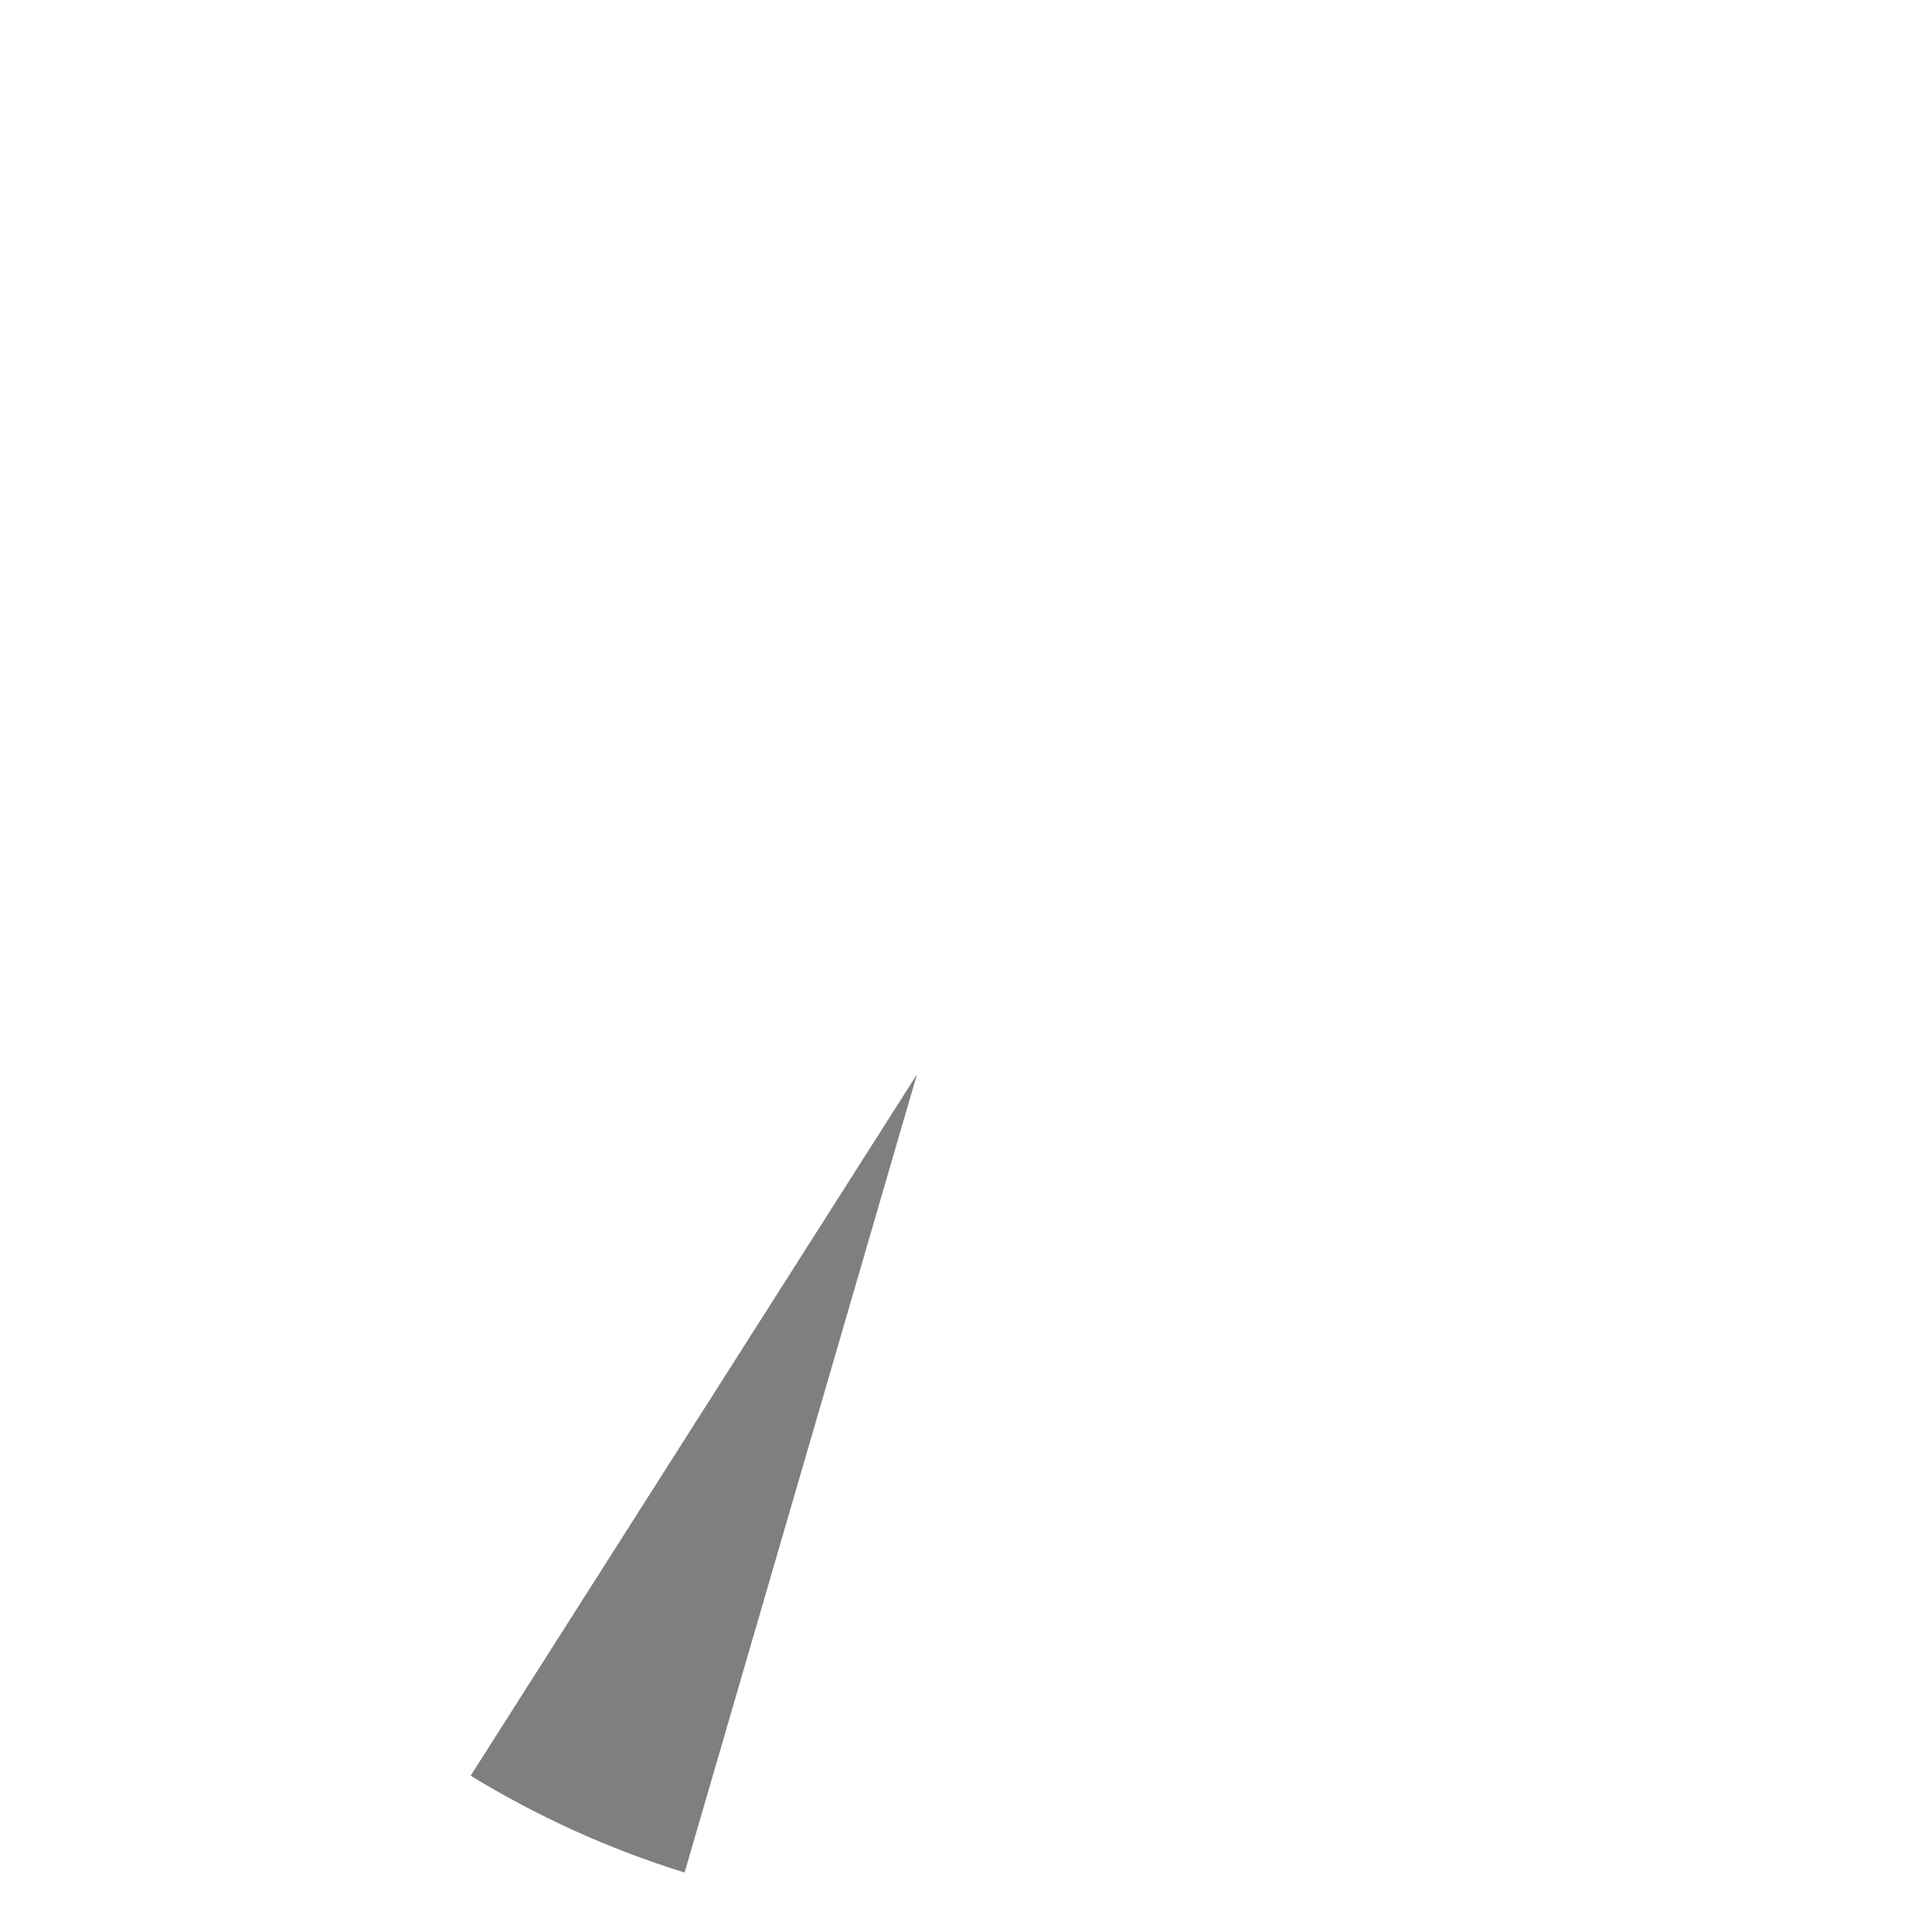
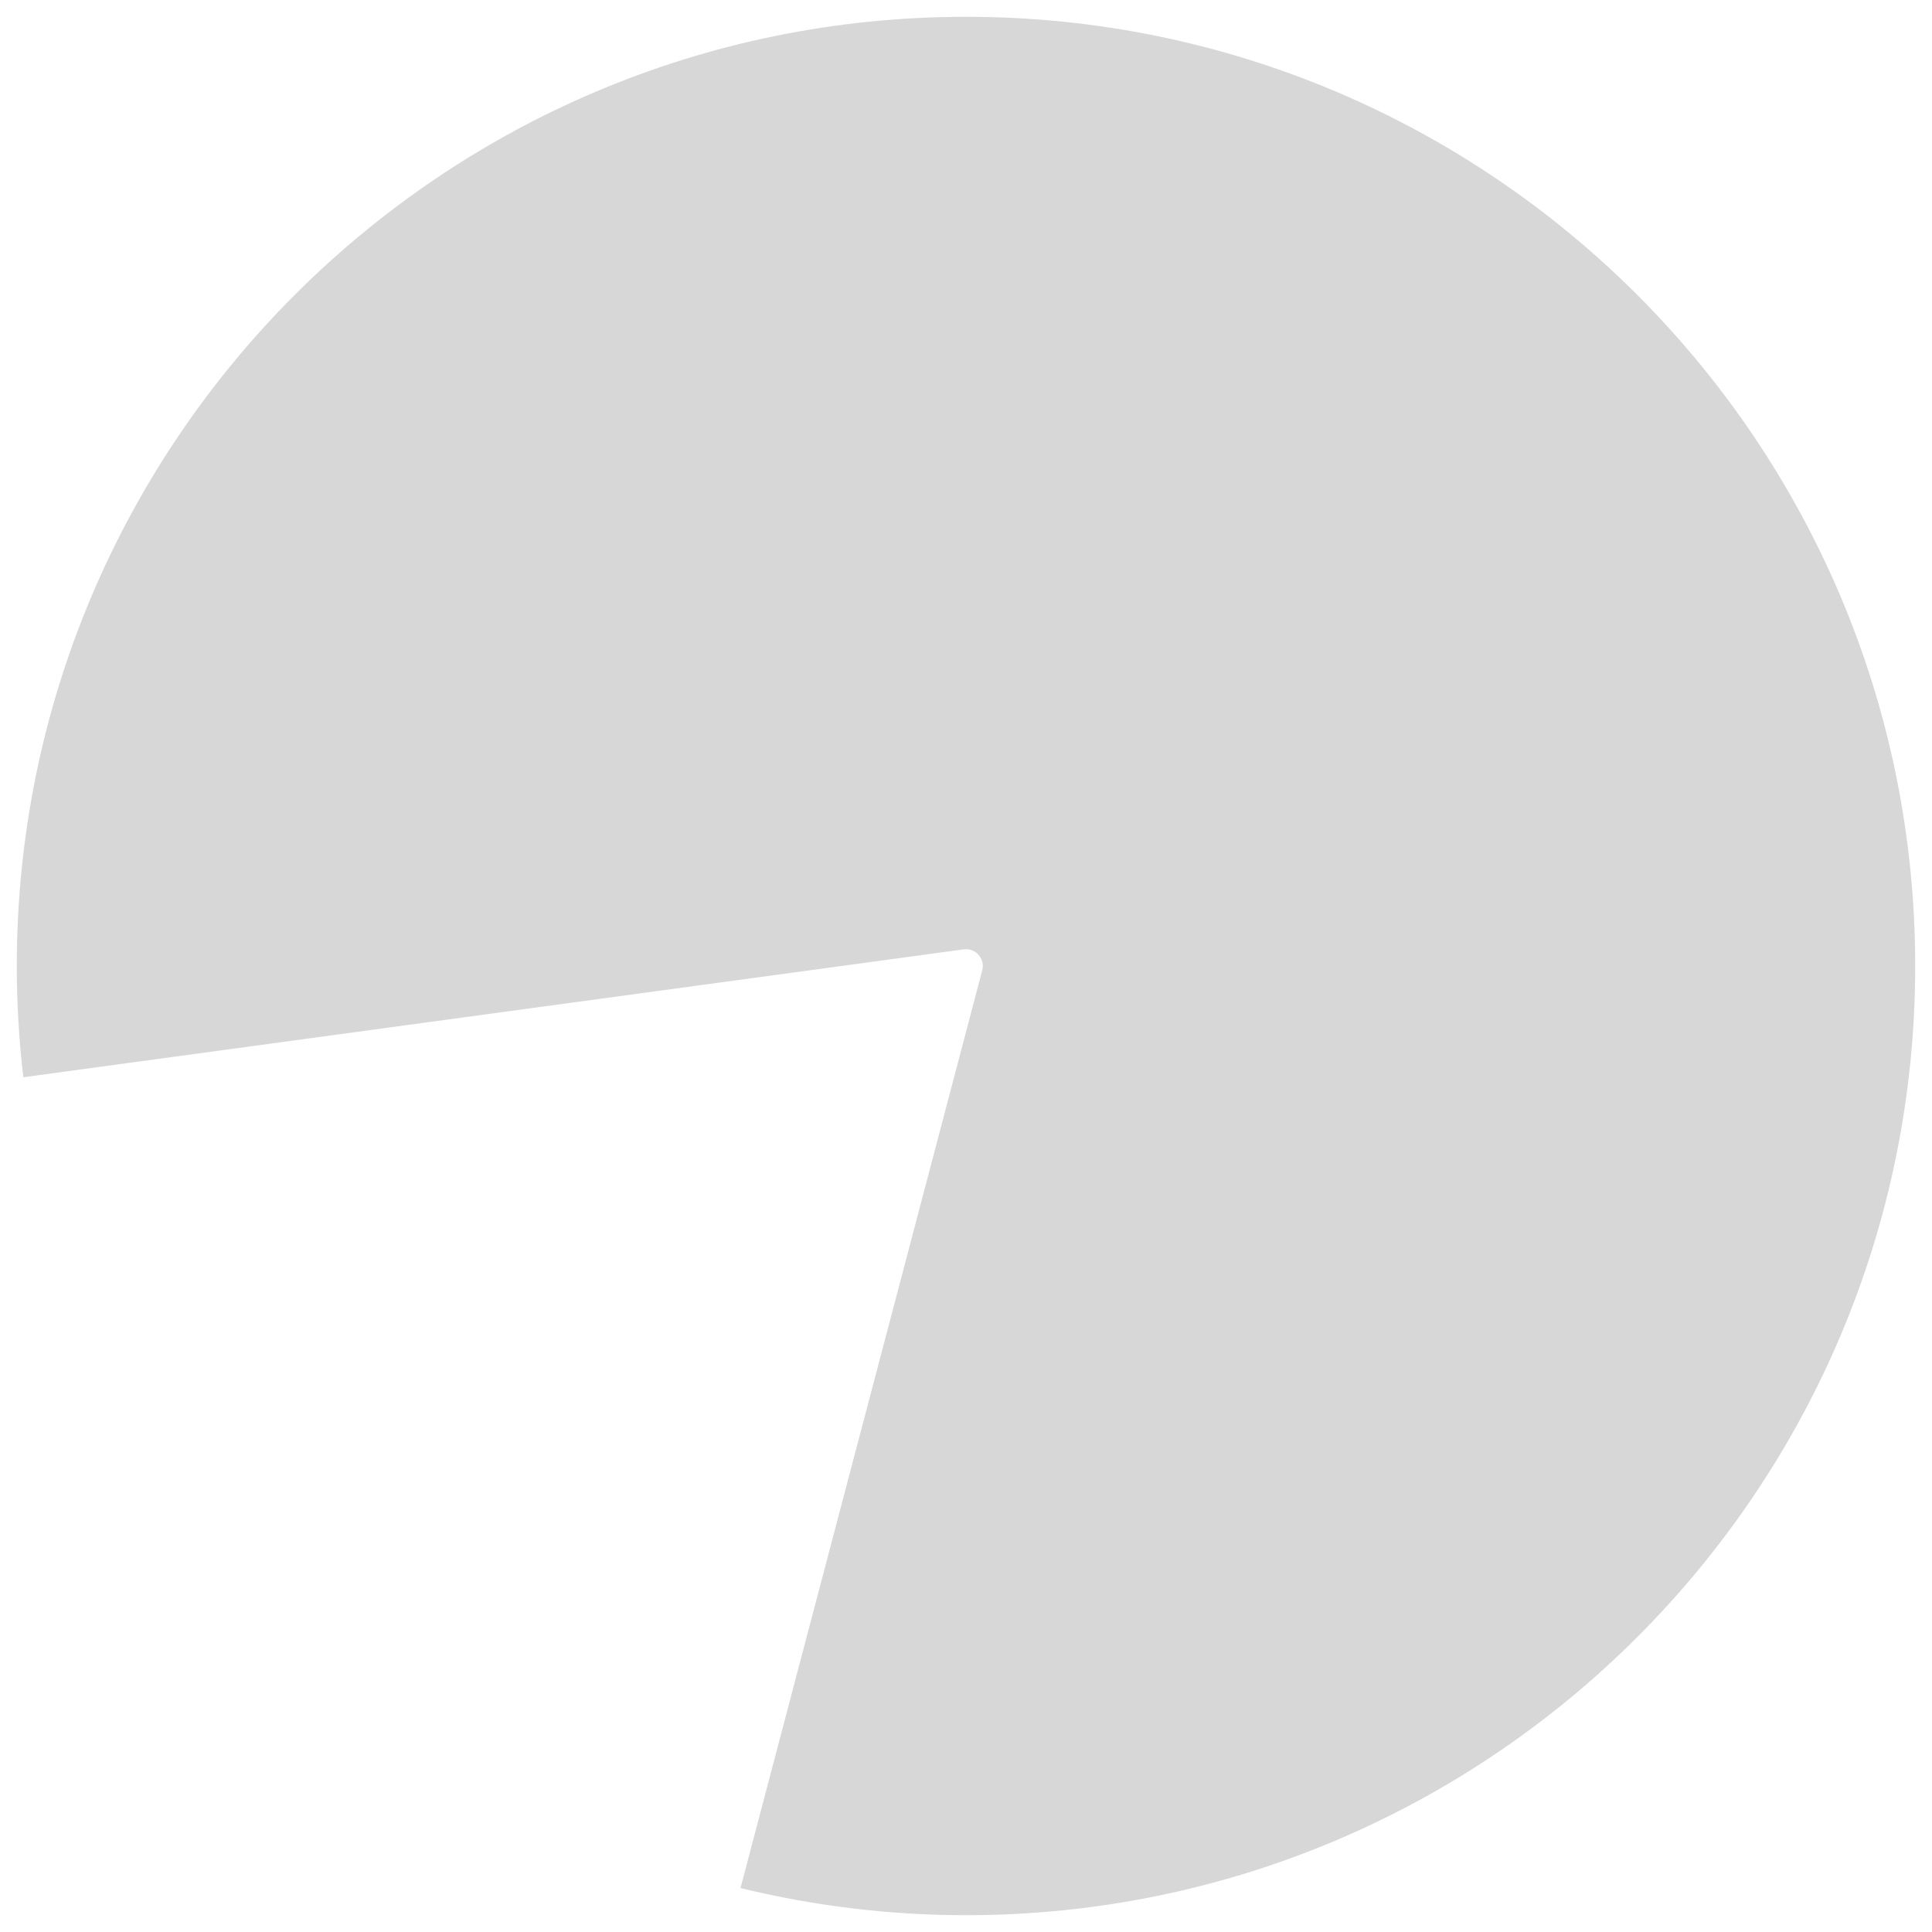
<svg xmlns="http://www.w3.org/2000/svg" version="1.1" width="115px" height="115px">
  <g transform="matrix(1 0 0 1 -901 -809 )">
-     <path d="M 941.749 920.46  C 937.282 919.073  933.005 917.137  929.015 914.696  L 955.581 872.95  L 941.749 920.46  Z " fill-rule="nonzero" fill="#7f7f7f" stroke="none" />
+     <path d="M 902.389 873.122  C 902.13 870.924  902 868.713  902 866.5  C 902 835.296  927.296 810  958.5 810  C 989.704 810  1015 835.296  1015 866.5  C 1015 897.704  989.704 923  958.5 923  C 953.976 923  949.47 922.457  945.078 921.383  L 959.467 866.755  A 1 1 0 0 0 958.365 865.509 L 902.389 873.122  Z " fill-rule="nonzero" fill="#d7d7d7" stroke="none" />
  </g>
</svg>
